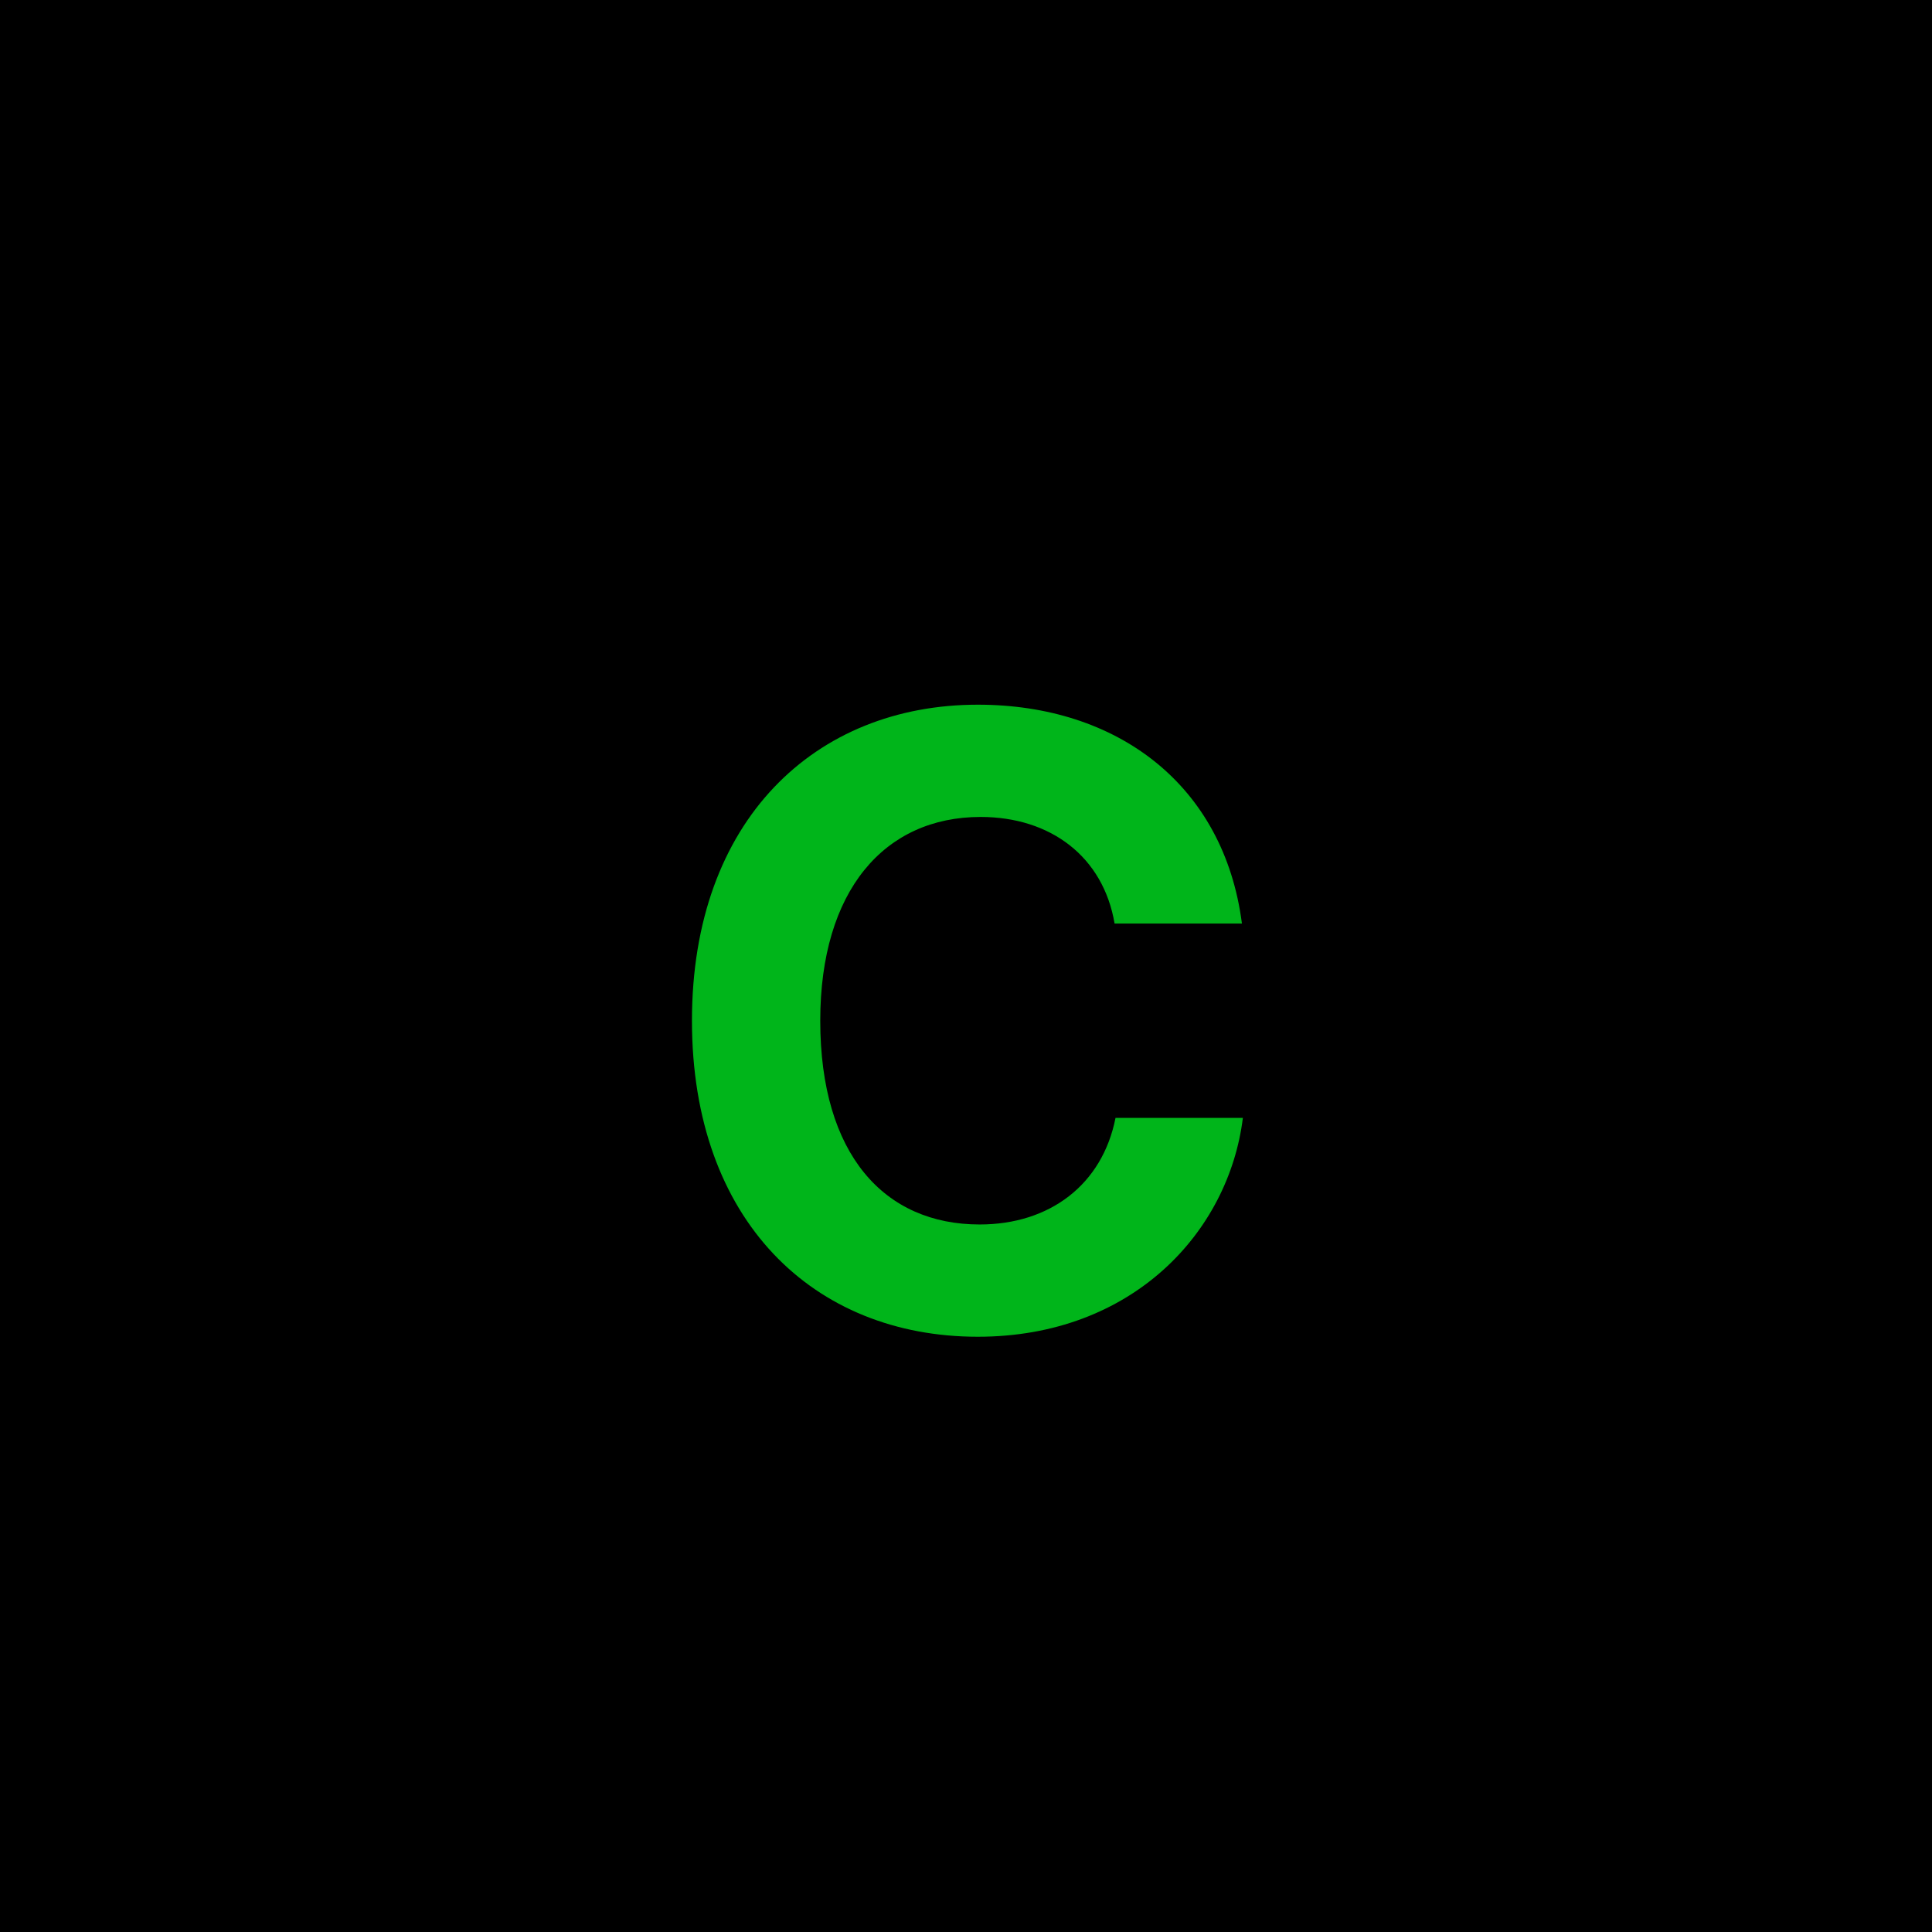
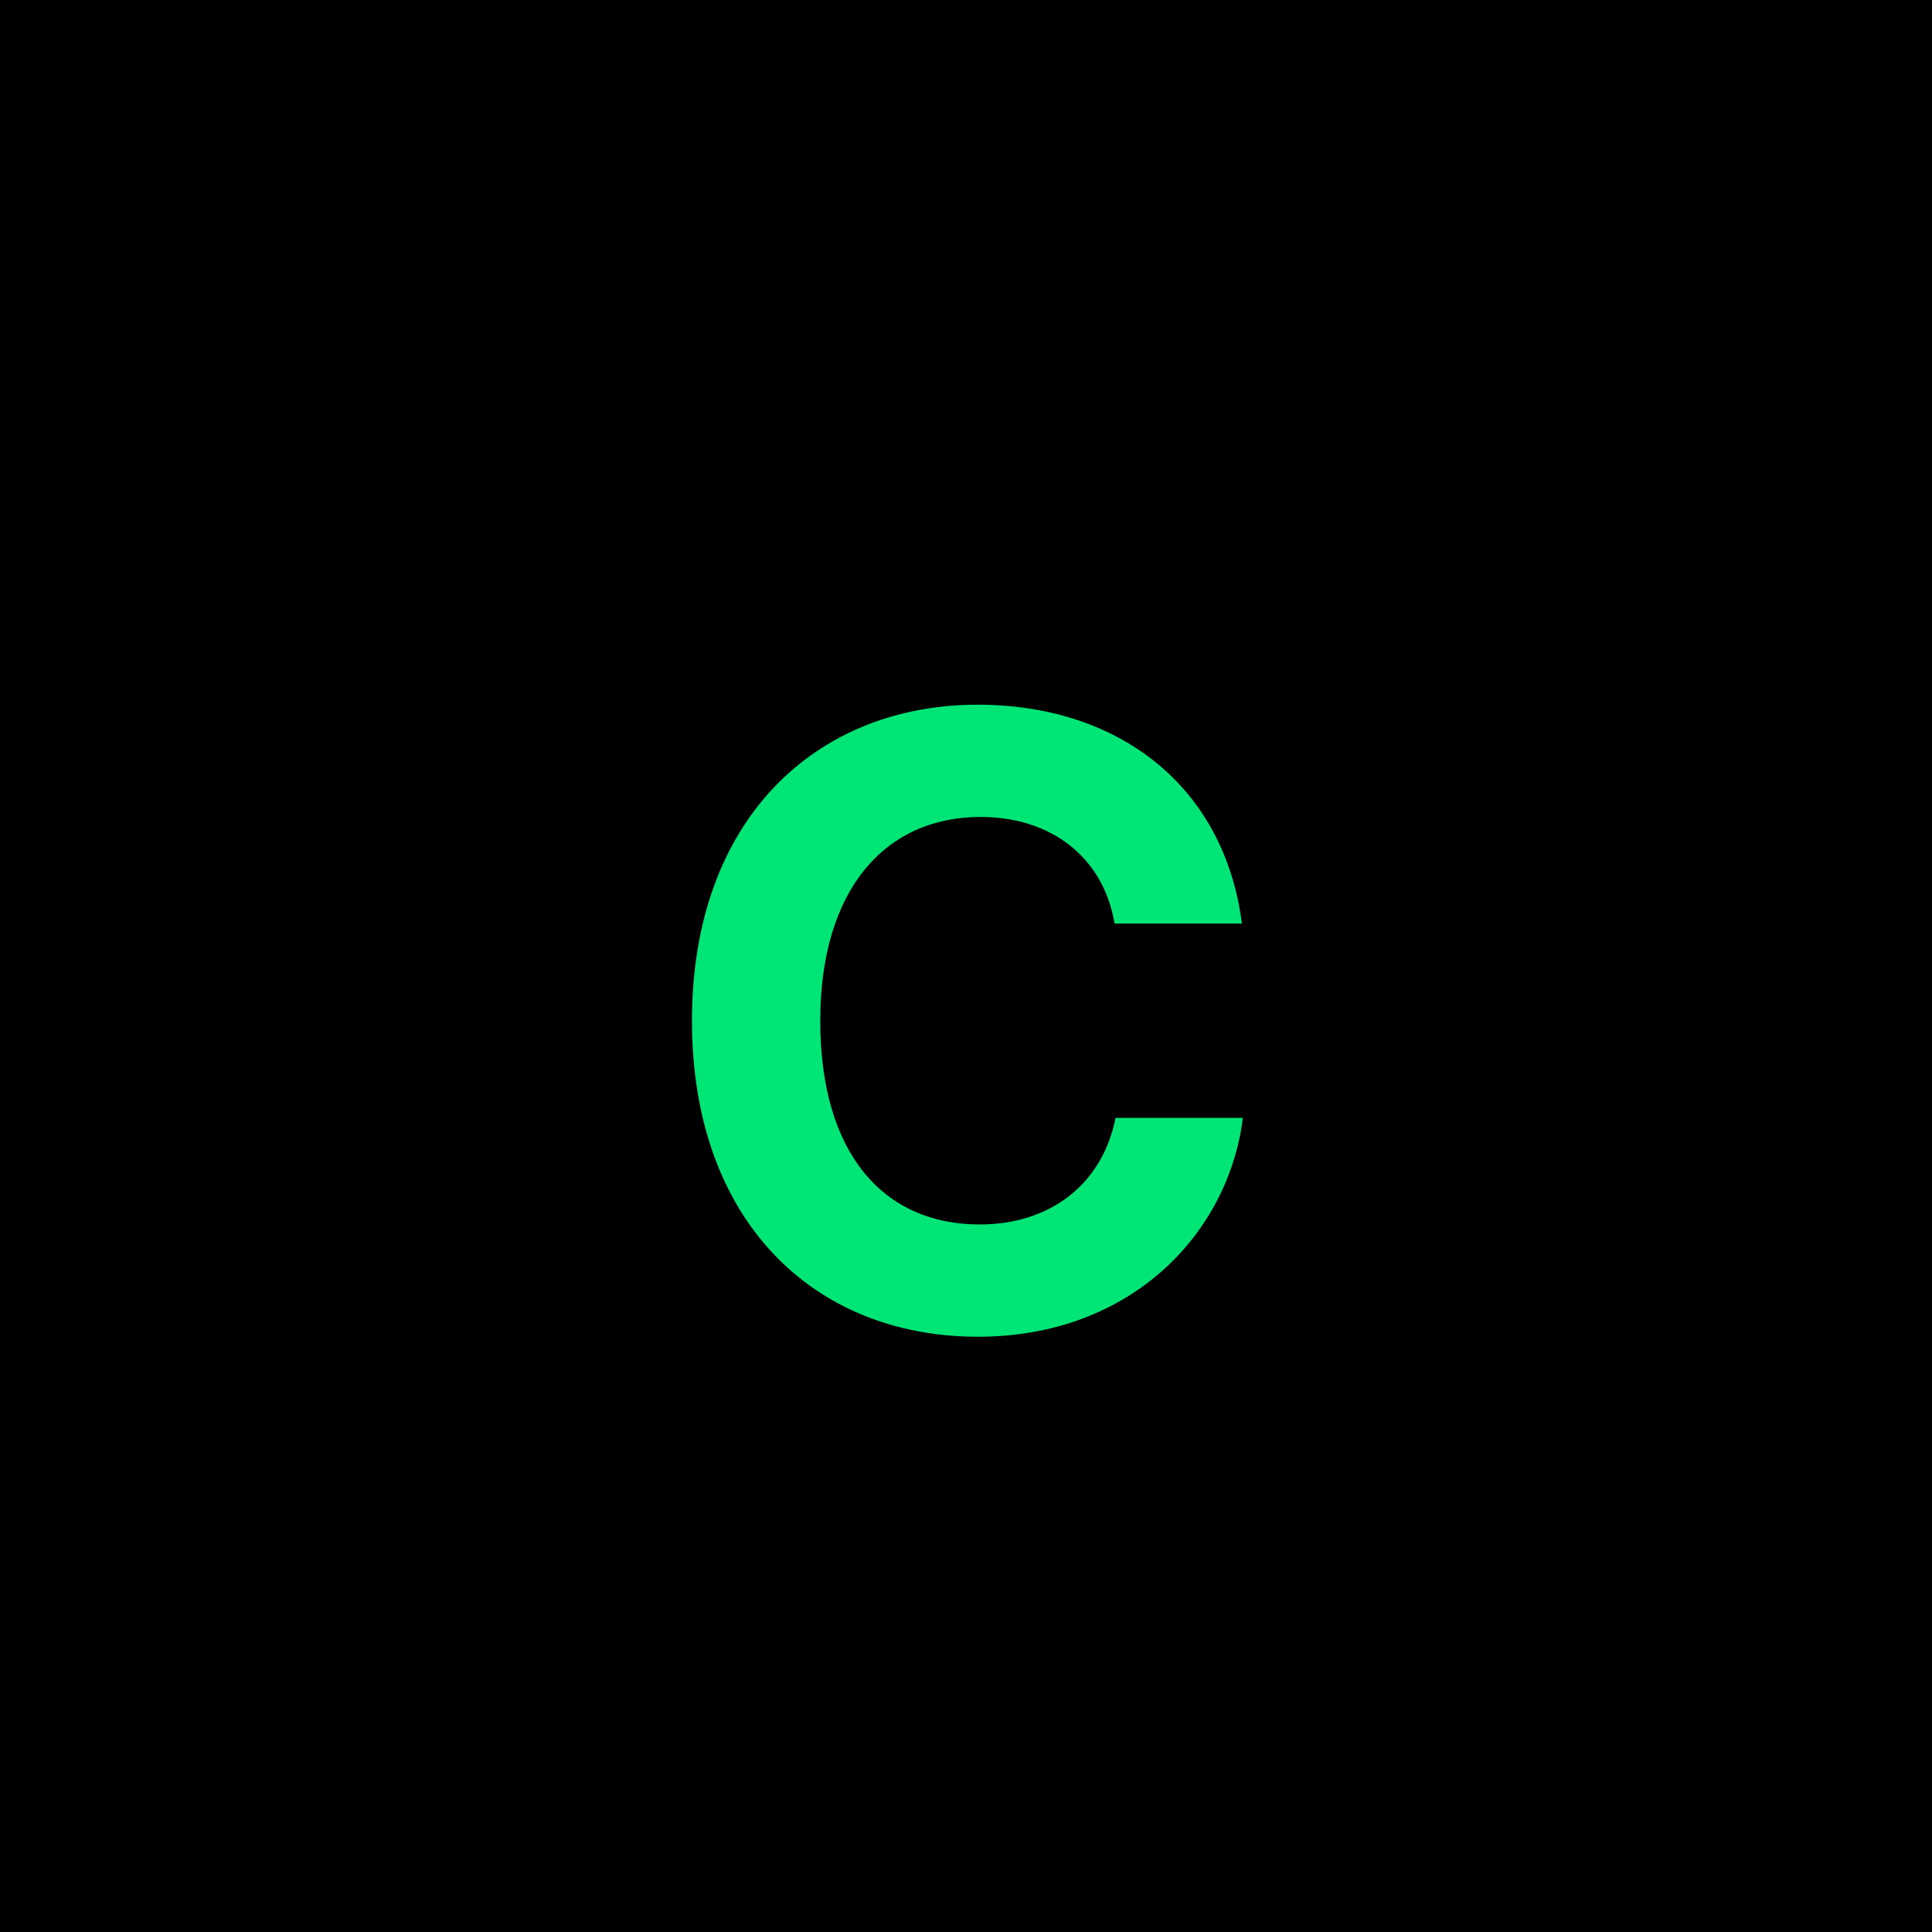
<svg xmlns="http://www.w3.org/2000/svg" viewBox="0 0 32 32">
  <rect width="32" height="32" fill="#000" />
-   <text x="16" y="22" text-anchor="middle" fill="#00b51a" font-family="Inter, sans-serif" font-size="14" font-weight="700">C</text>
+   <text x="16" y="22" text-anchor="middle" fill="#00e676" font-family="Inter, sans-serif" font-size="14" font-weight="700">C</text>
</svg>
